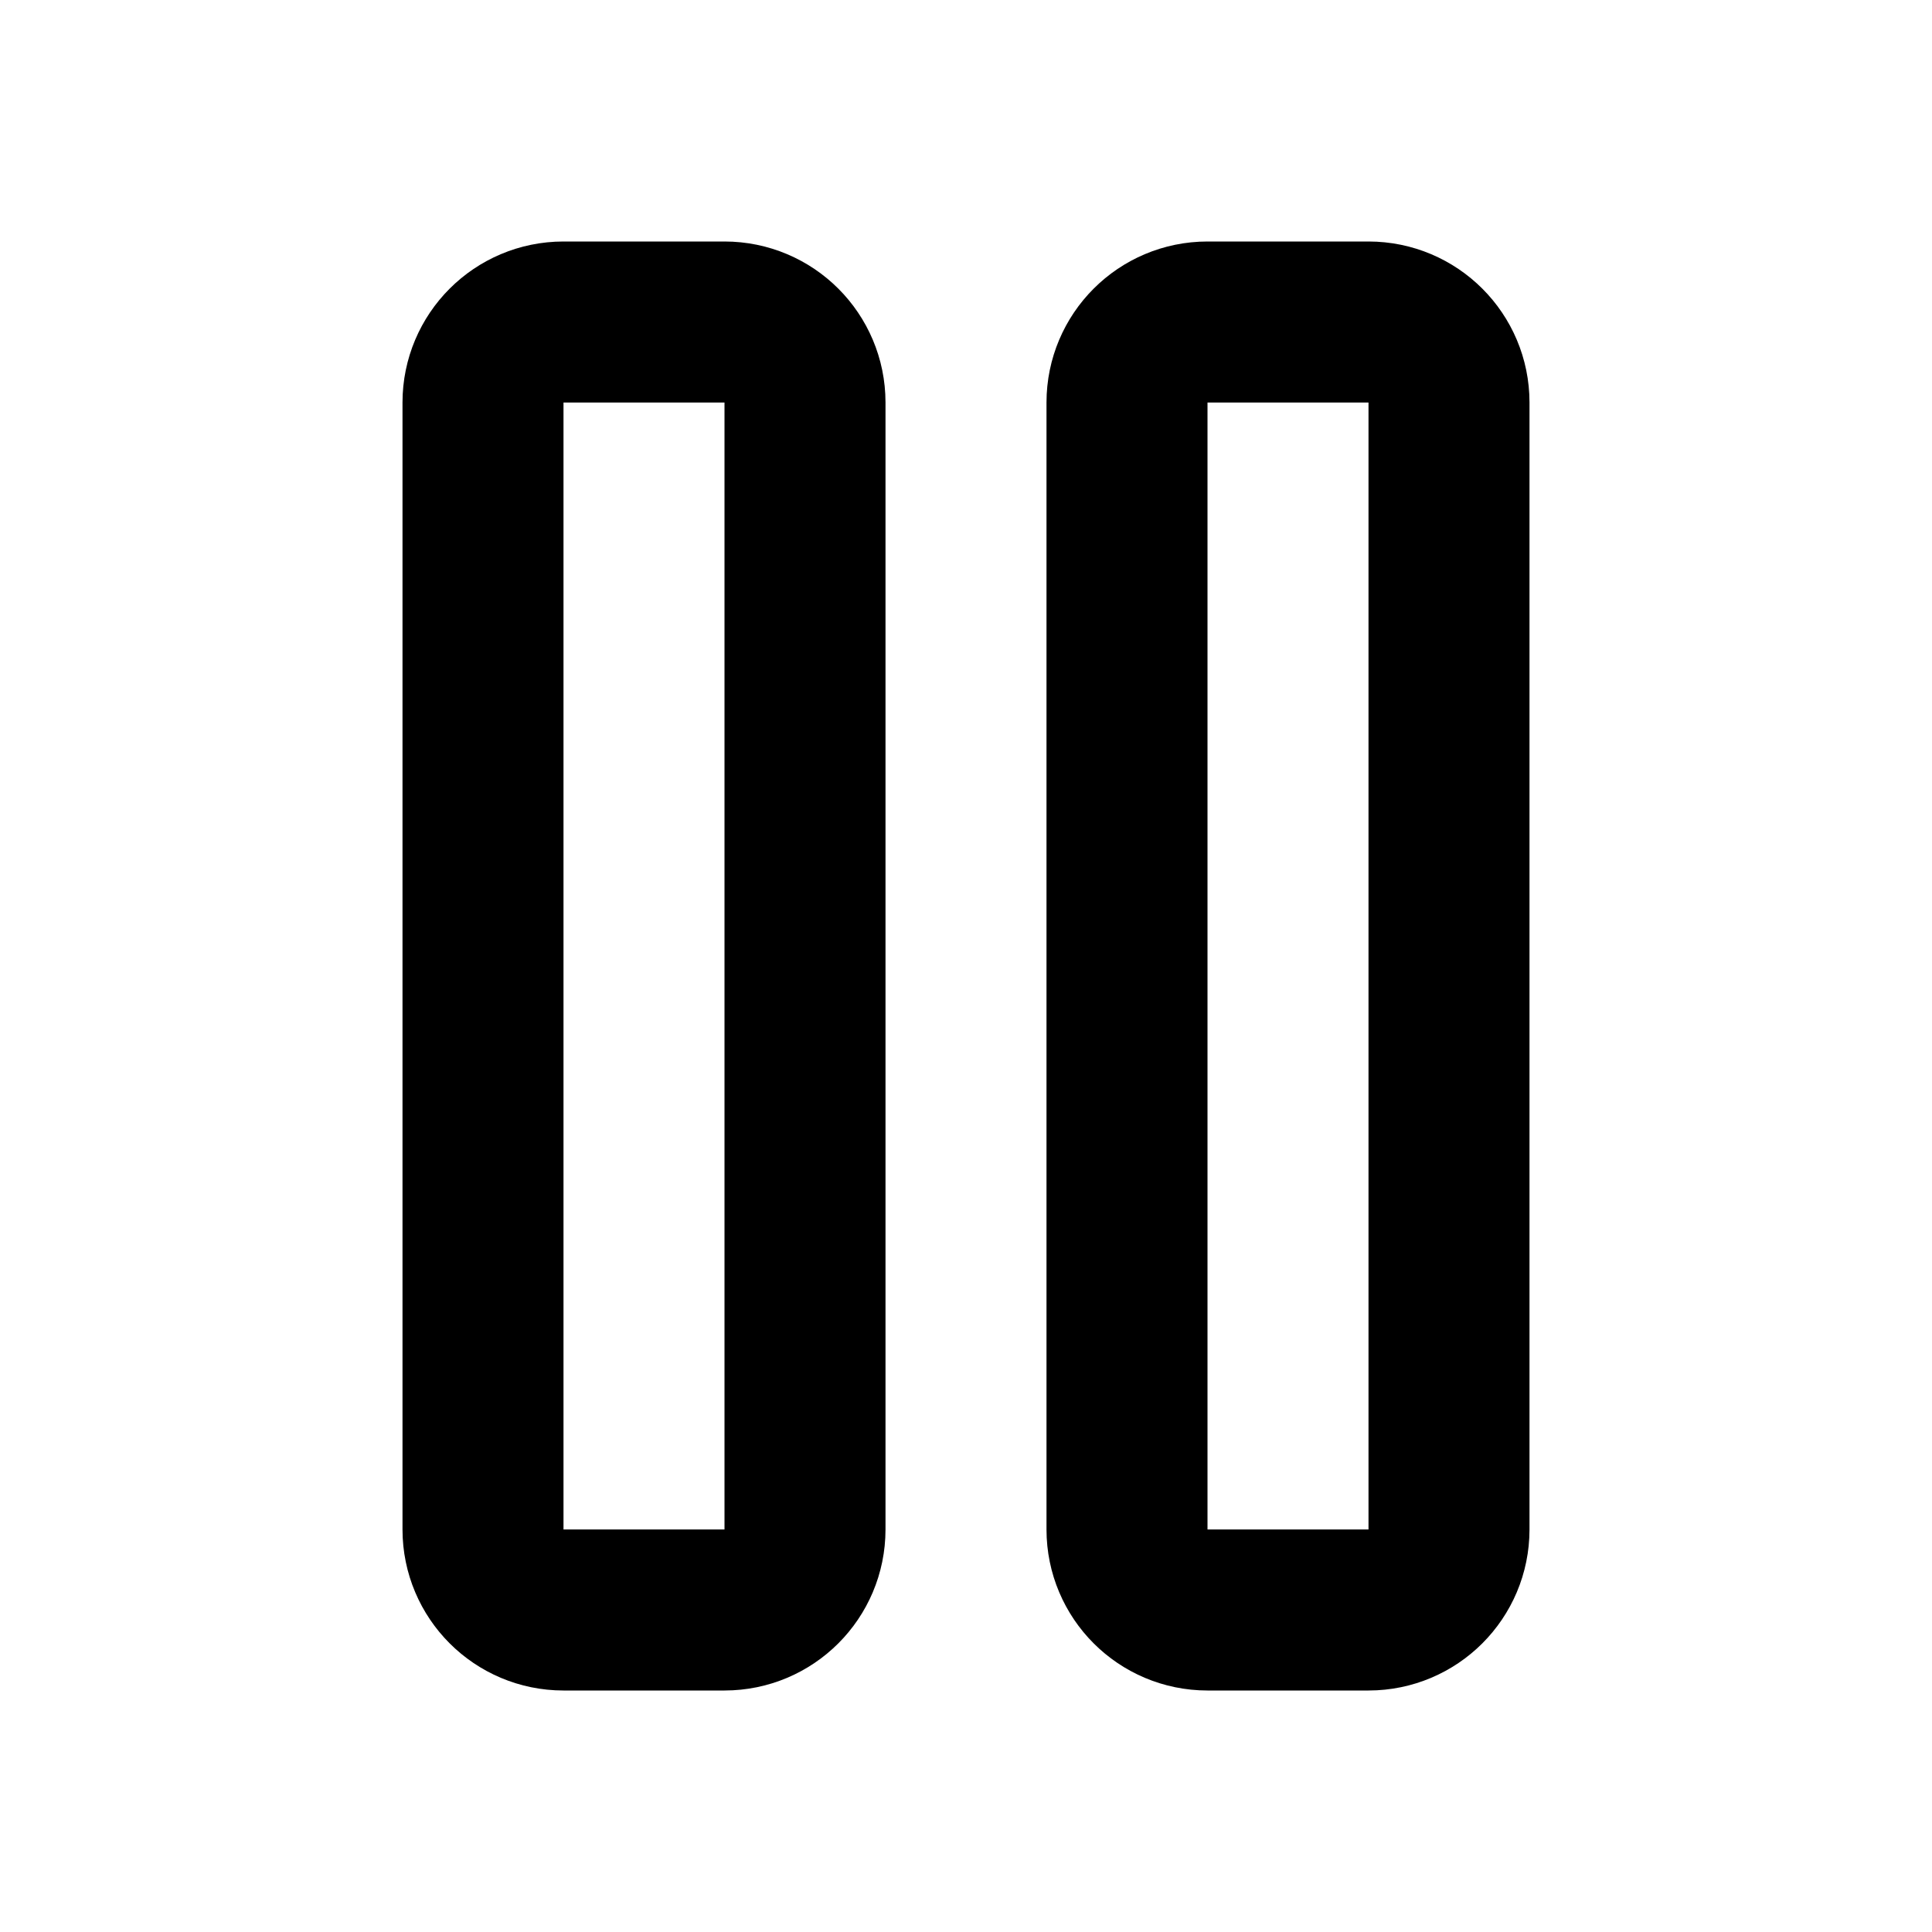
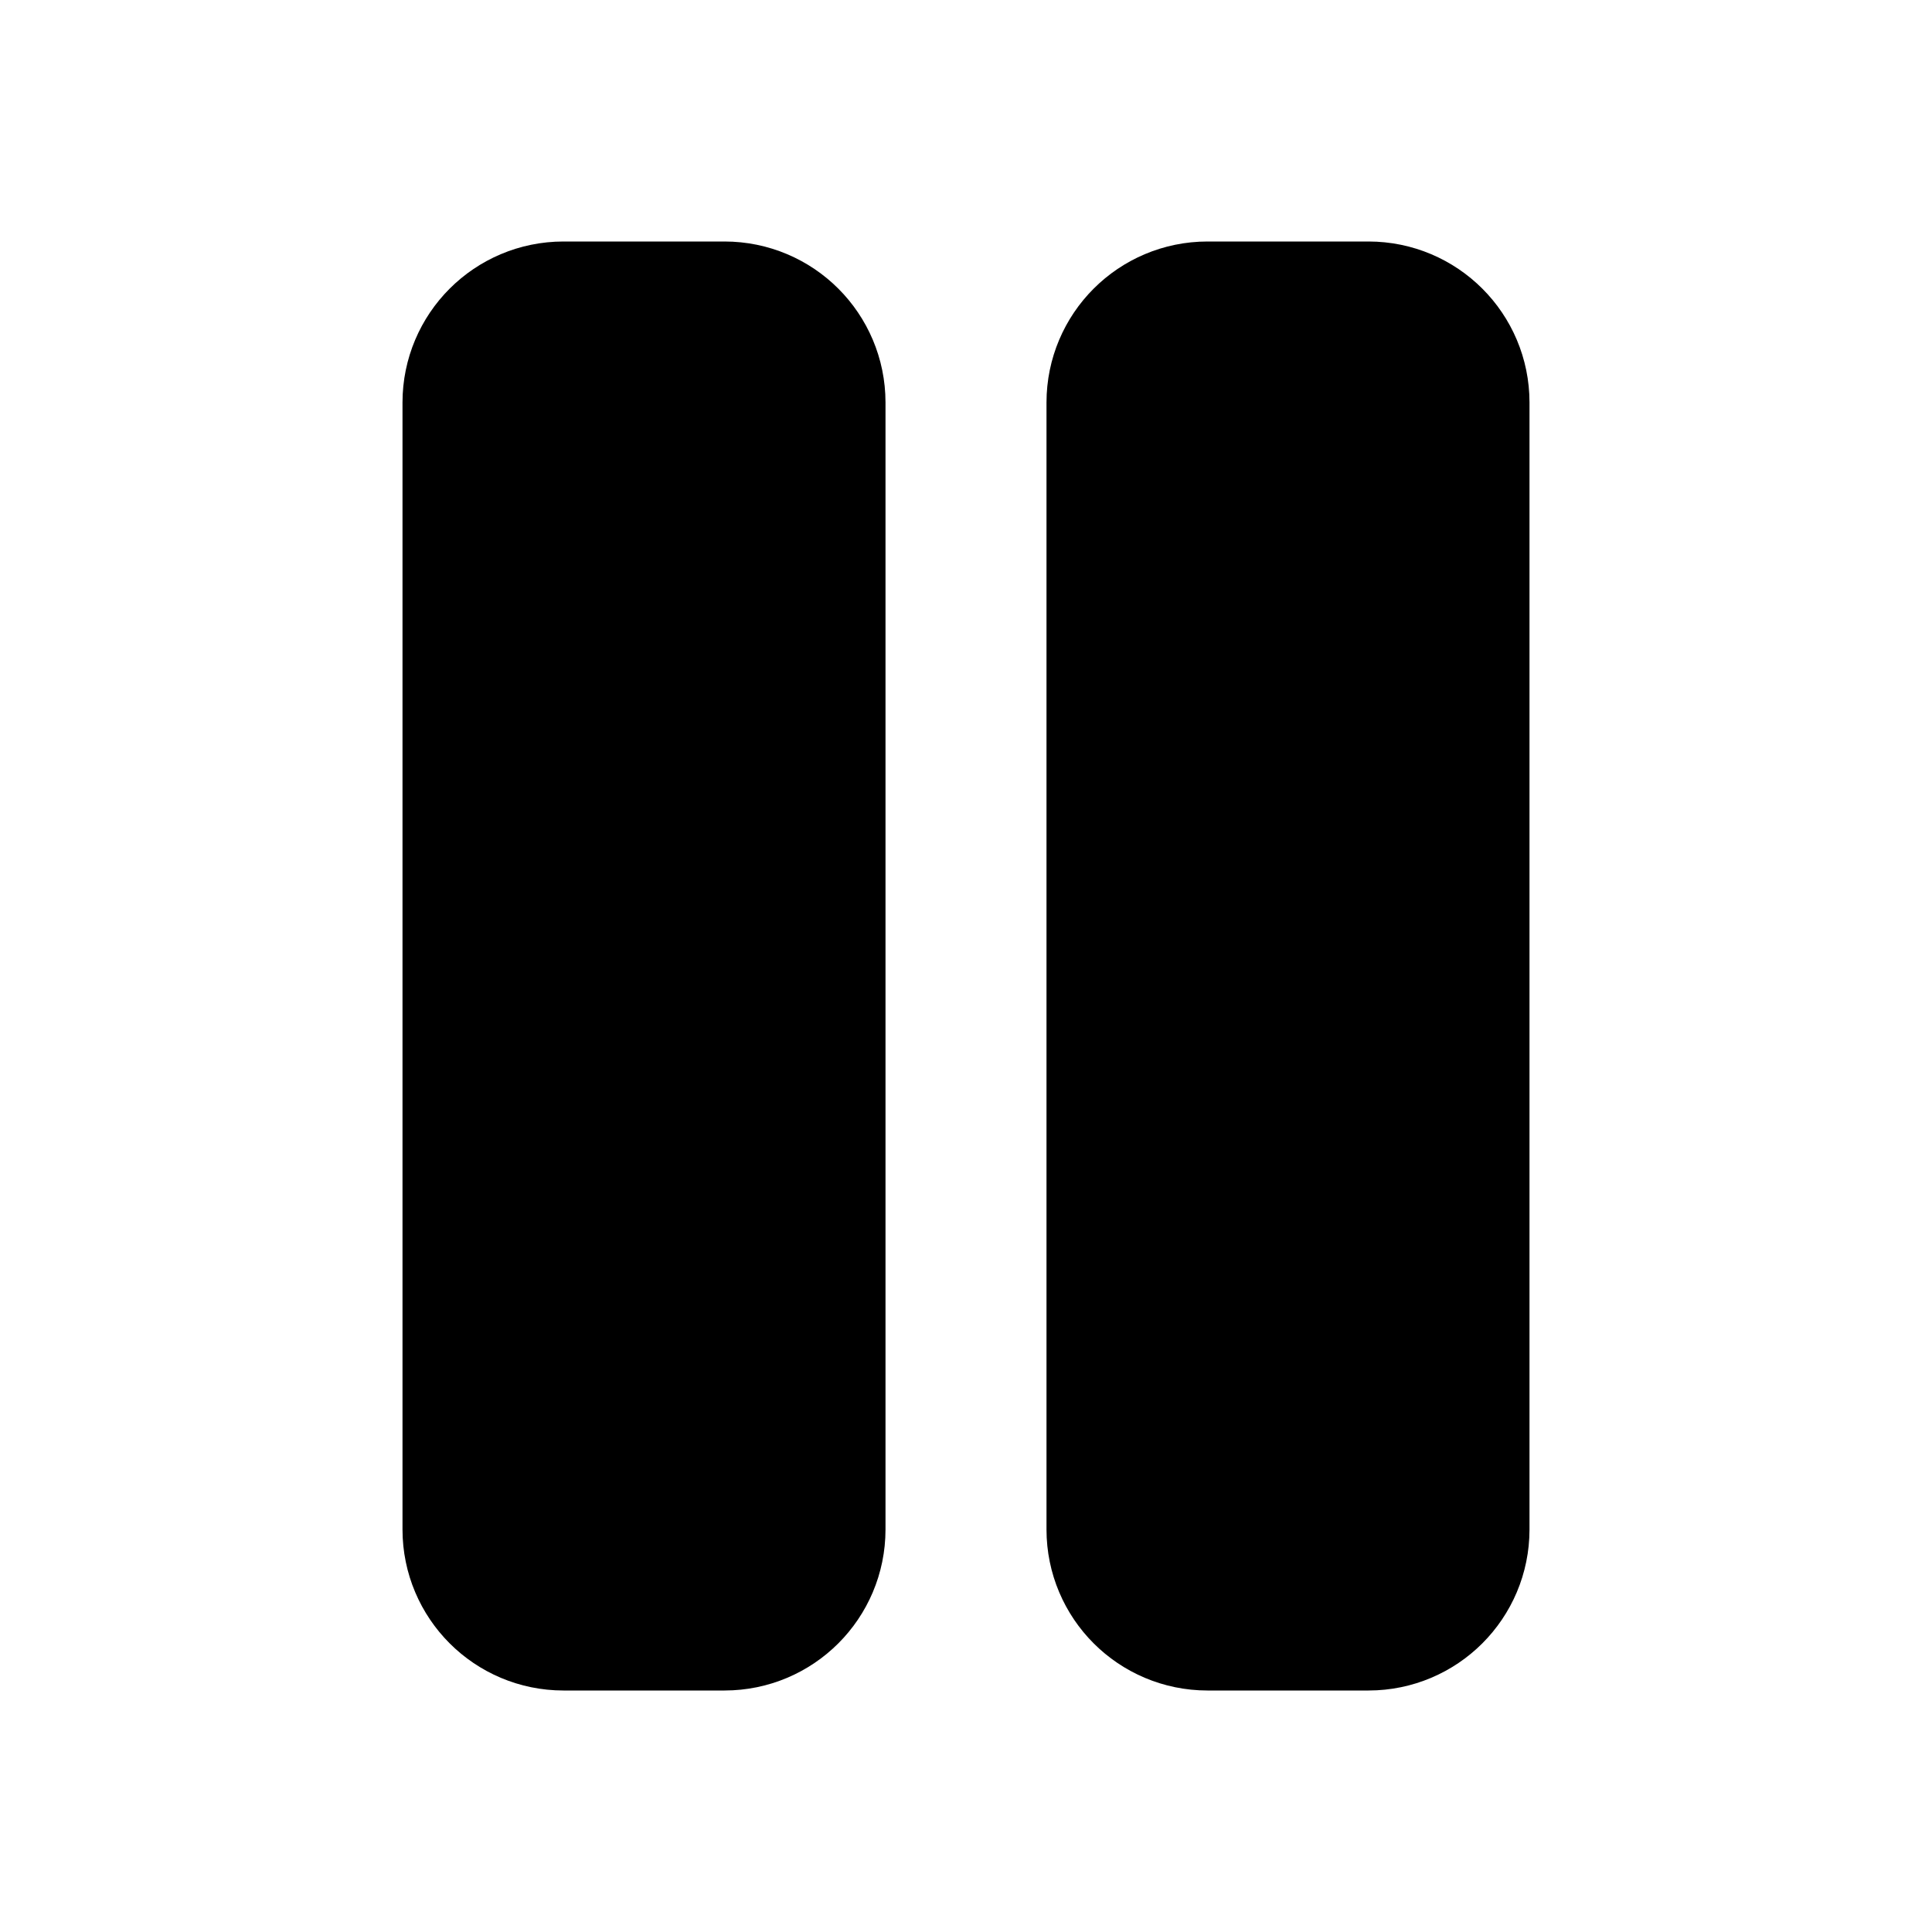
- <svg xmlns="http://www.w3.org/2000/svg" width="24" height="24" viewBox="0 0 24 24" fill="none" stroke="currentColor" stroke-width="2" stroke-linecap="round" stroke-linejoin="round" class="lucide lucide-pause">
+ <svg xmlns="http://www.w3.org/2000/svg" width="24" height="24" viewBox="0 0 24 24" fill="currentColor" stroke="currentColor" stroke-width="2" stroke-linecap="round" stroke-linejoin="round" class="lucide lucide-pause">
  <rect x="14" y="4" width="4" height="16" rx="1" />
  <rect x="6" y="4" width="4" height="16" rx="1" />
</svg>
